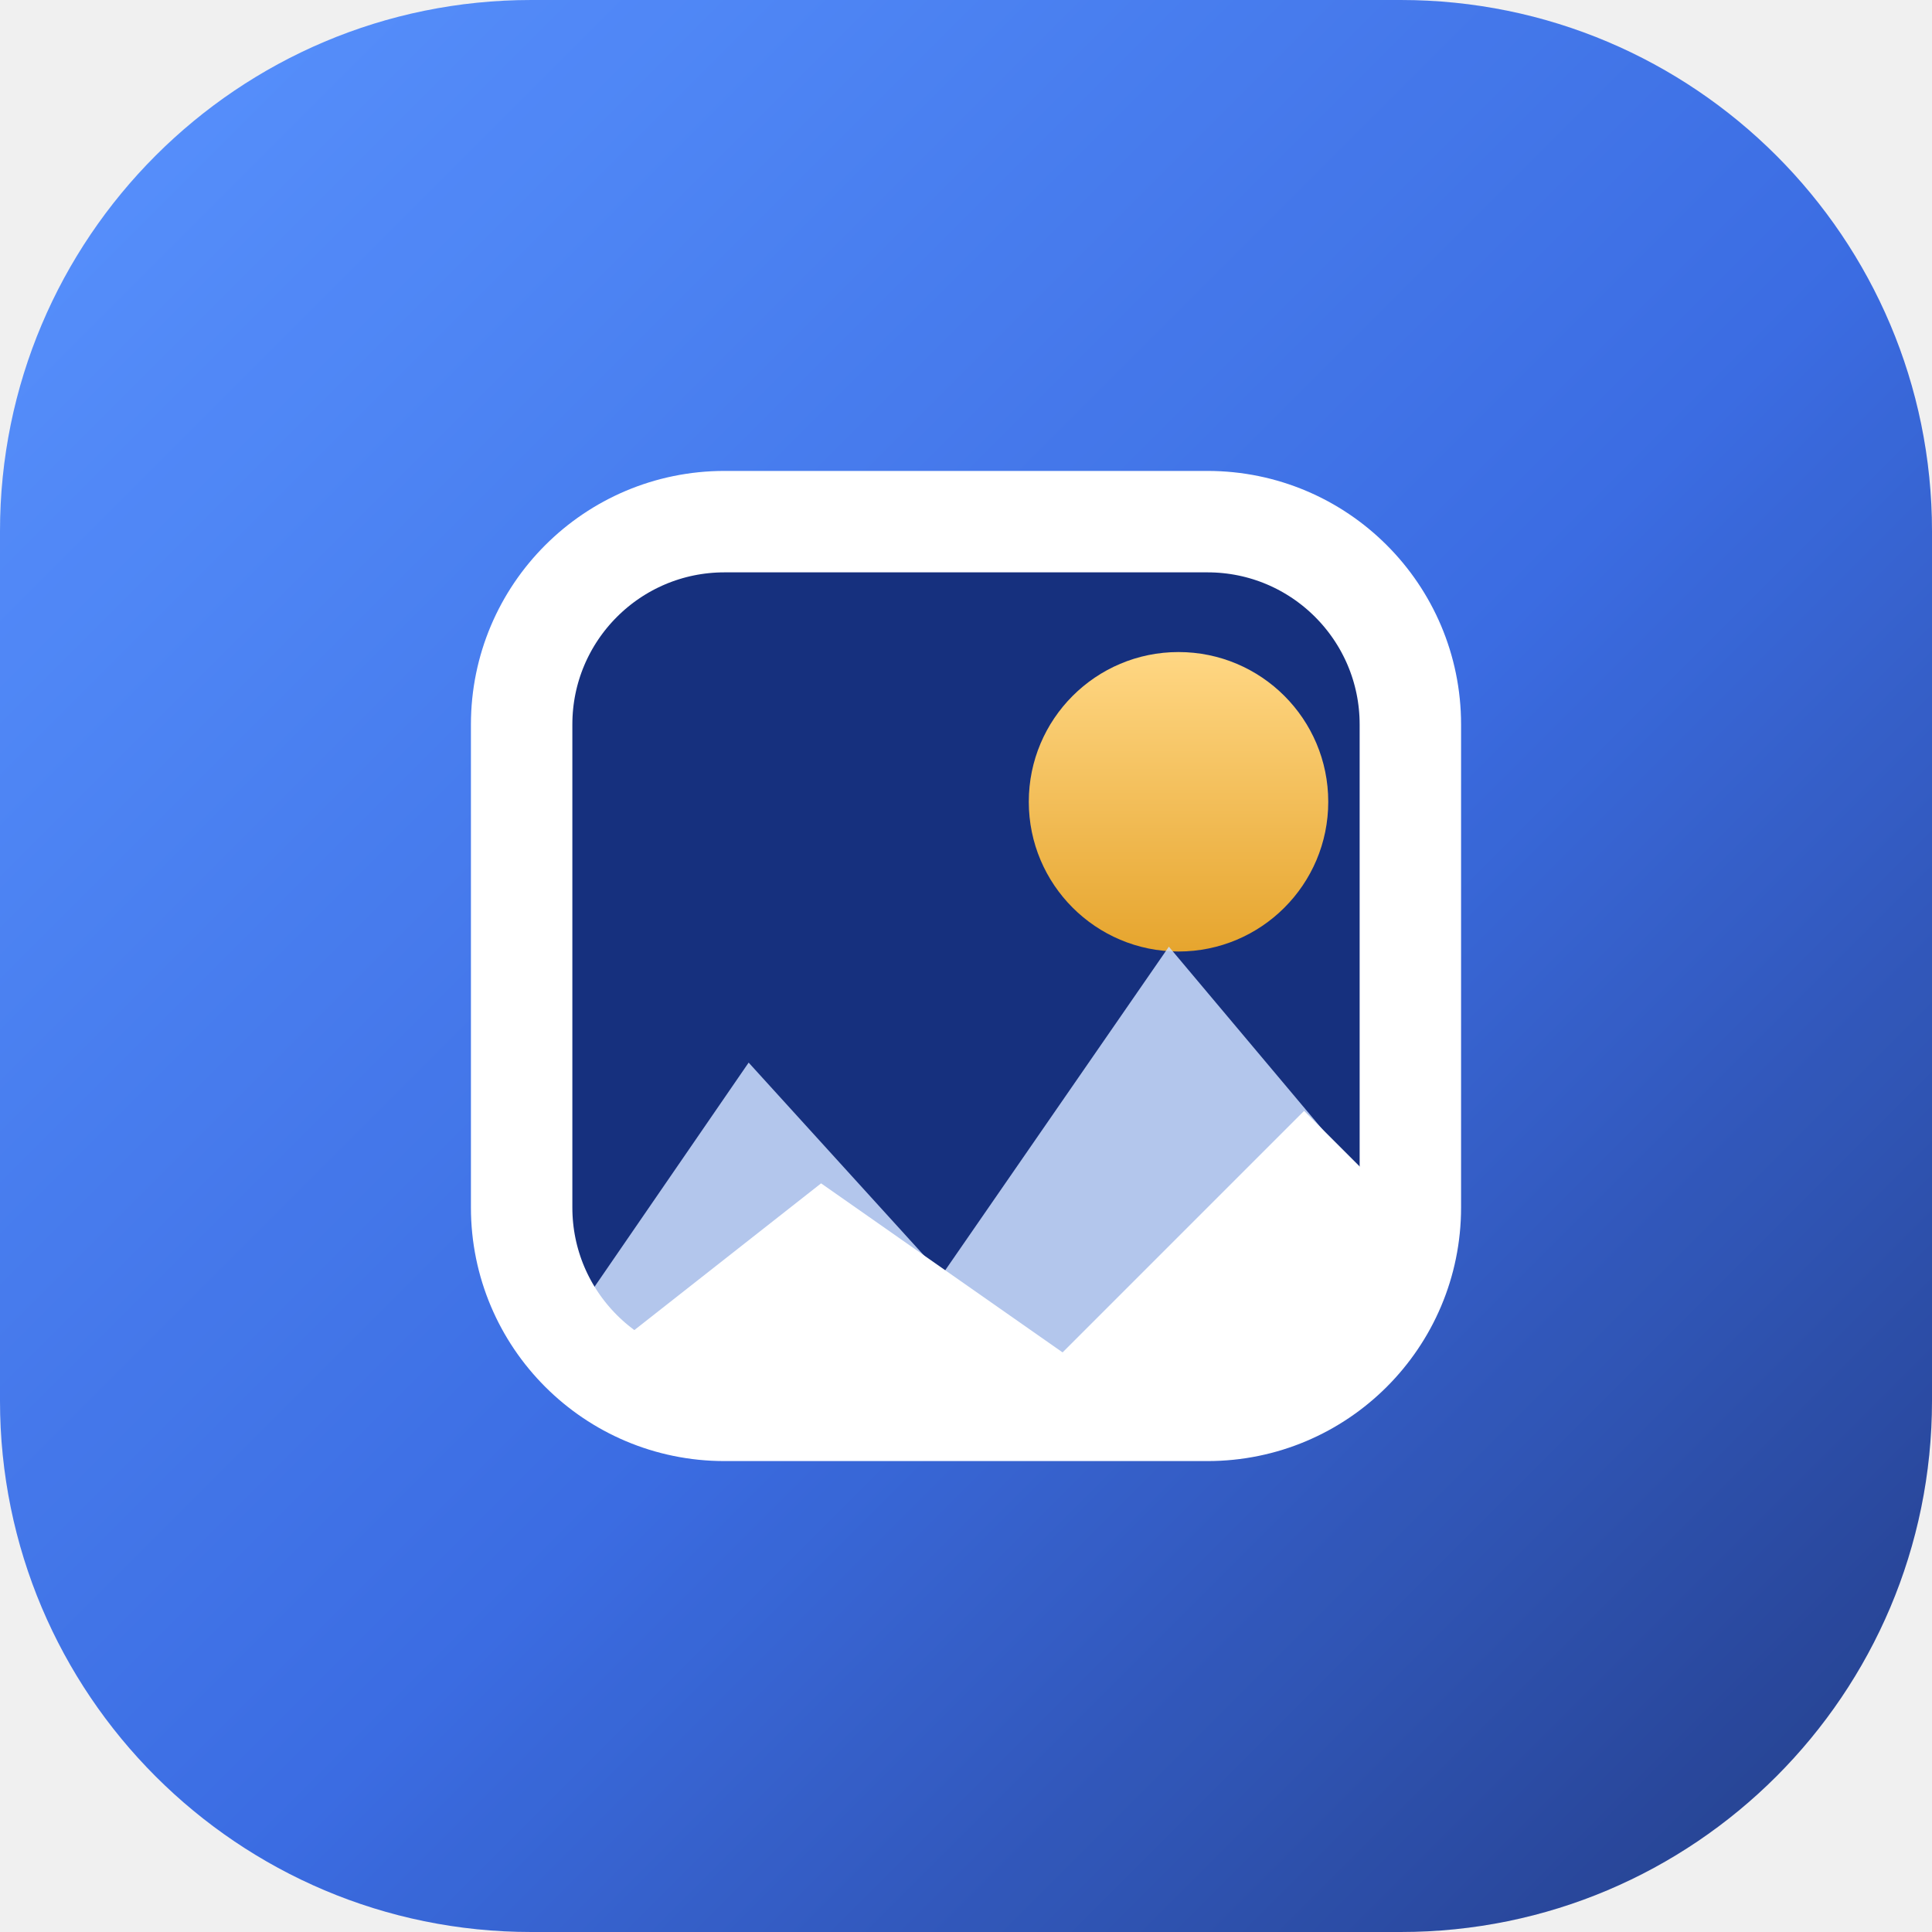
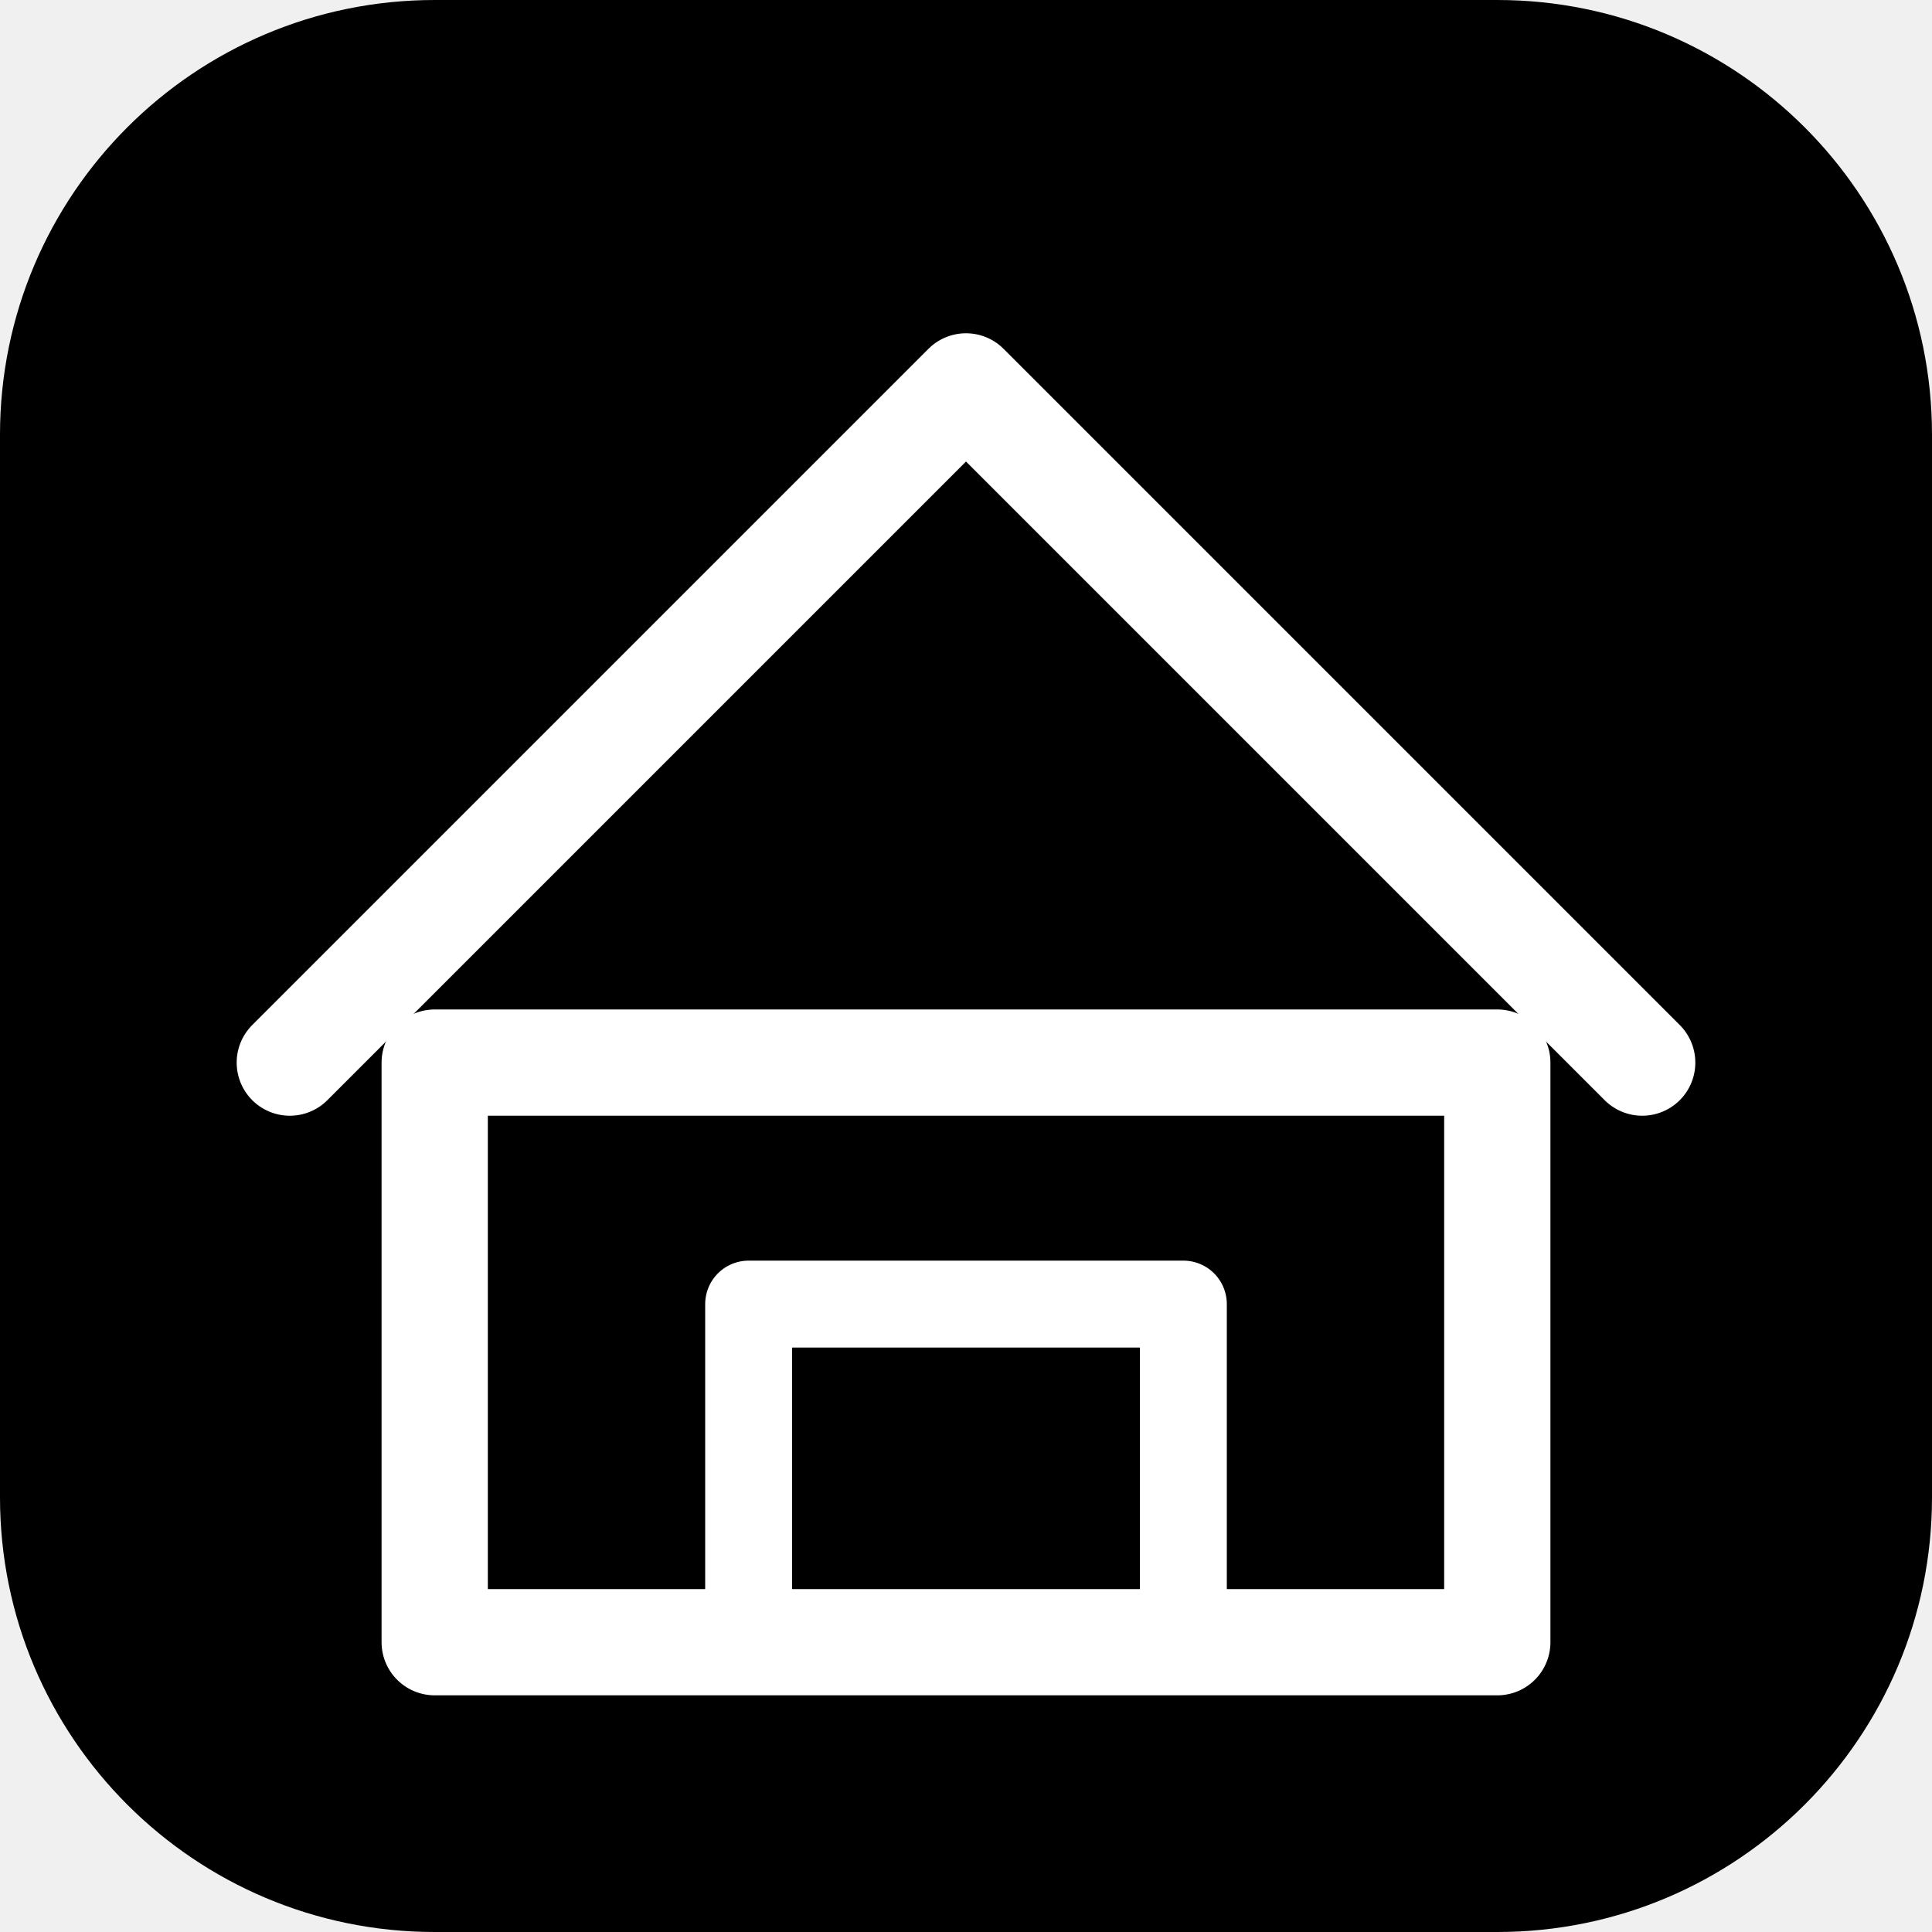
- <svg xmlns="http://www.w3.org/2000/svg" viewBox="0 0 40 40" width="40" height="40" role="img" aria-label="Vista">
-   <defs>
-     <linearGradient id="vg" x1="0" y1="0" x2="1" y2="1">
-       <stop offset="0" stop-color="#4f8dff" />
-       <stop offset="0.55" stop-color="#2f63e0" />
-       <stop offset="1" stop-color="#16307e" />
-     </linearGradient>
-     <linearGradient id="vsun" x1="0" y1="0" x2="0" y2="1">
-       <stop offset="0" stop-color="#ffd784" />
-       <stop offset="1" stop-color="#e6a52e" />
-     </linearGradient>
-     <clipPath id="vwin">
-       <rect x="10.8" y="10.8" width="18.4" height="18.4" rx="4.2" />
-     </clipPath>
-   </defs>
-   <rect width="40" height="40" rx="11" fill="url(#vg)" />
-   <rect width="40" height="40" rx="11" fill="#fff" opacity="0.06" />
-   <g clip-path="url(#vwin)">
-     <rect x="10.8" y="10.8" width="18.4" height="18.4" fill="#16307e" />
-     <circle cx="24.4" cy="16.6" r="3.1" fill="url(#vsun)" />
-     <path d="M10 30 L15.5 22 L19.5 26.4 L24.2 19.6 L30 26.5 L30 30 Z" fill="#cfe0ff" opacity="0.85" />
-     <path d="M10 30 L17 24.5 L22 28 L27 23 L30 26 L30 30 Z" fill="#fff" />
-   </g>
-   <rect x="10.8" y="10.8" width="18.4" height="18.4" rx="4.2" fill="none" stroke="#fff" stroke-width="2.1" />
+ <svg xmlns="http://www.w3.org/2000/svg" viewBox="0 0 40 40" width="40" height="40" role="img" aria-label="Visuimo">
+   <rect width="40" height="40" rx="9" fill="#000" />
+   <polyline points="6,22 20,8 34,22" fill="none" stroke="#fff" stroke-width="2.2" stroke-linejoin="round" stroke-linecap="round" />
+   <rect x="9" y="22" width="22" height="12" fill="none" stroke="#fff" stroke-width="2.2" stroke-linejoin="round" />
+   <rect x="15.5" y="27" width="9" height="7" fill="none" stroke="#fff" stroke-width="1.8" stroke-linejoin="round" />
</svg>
